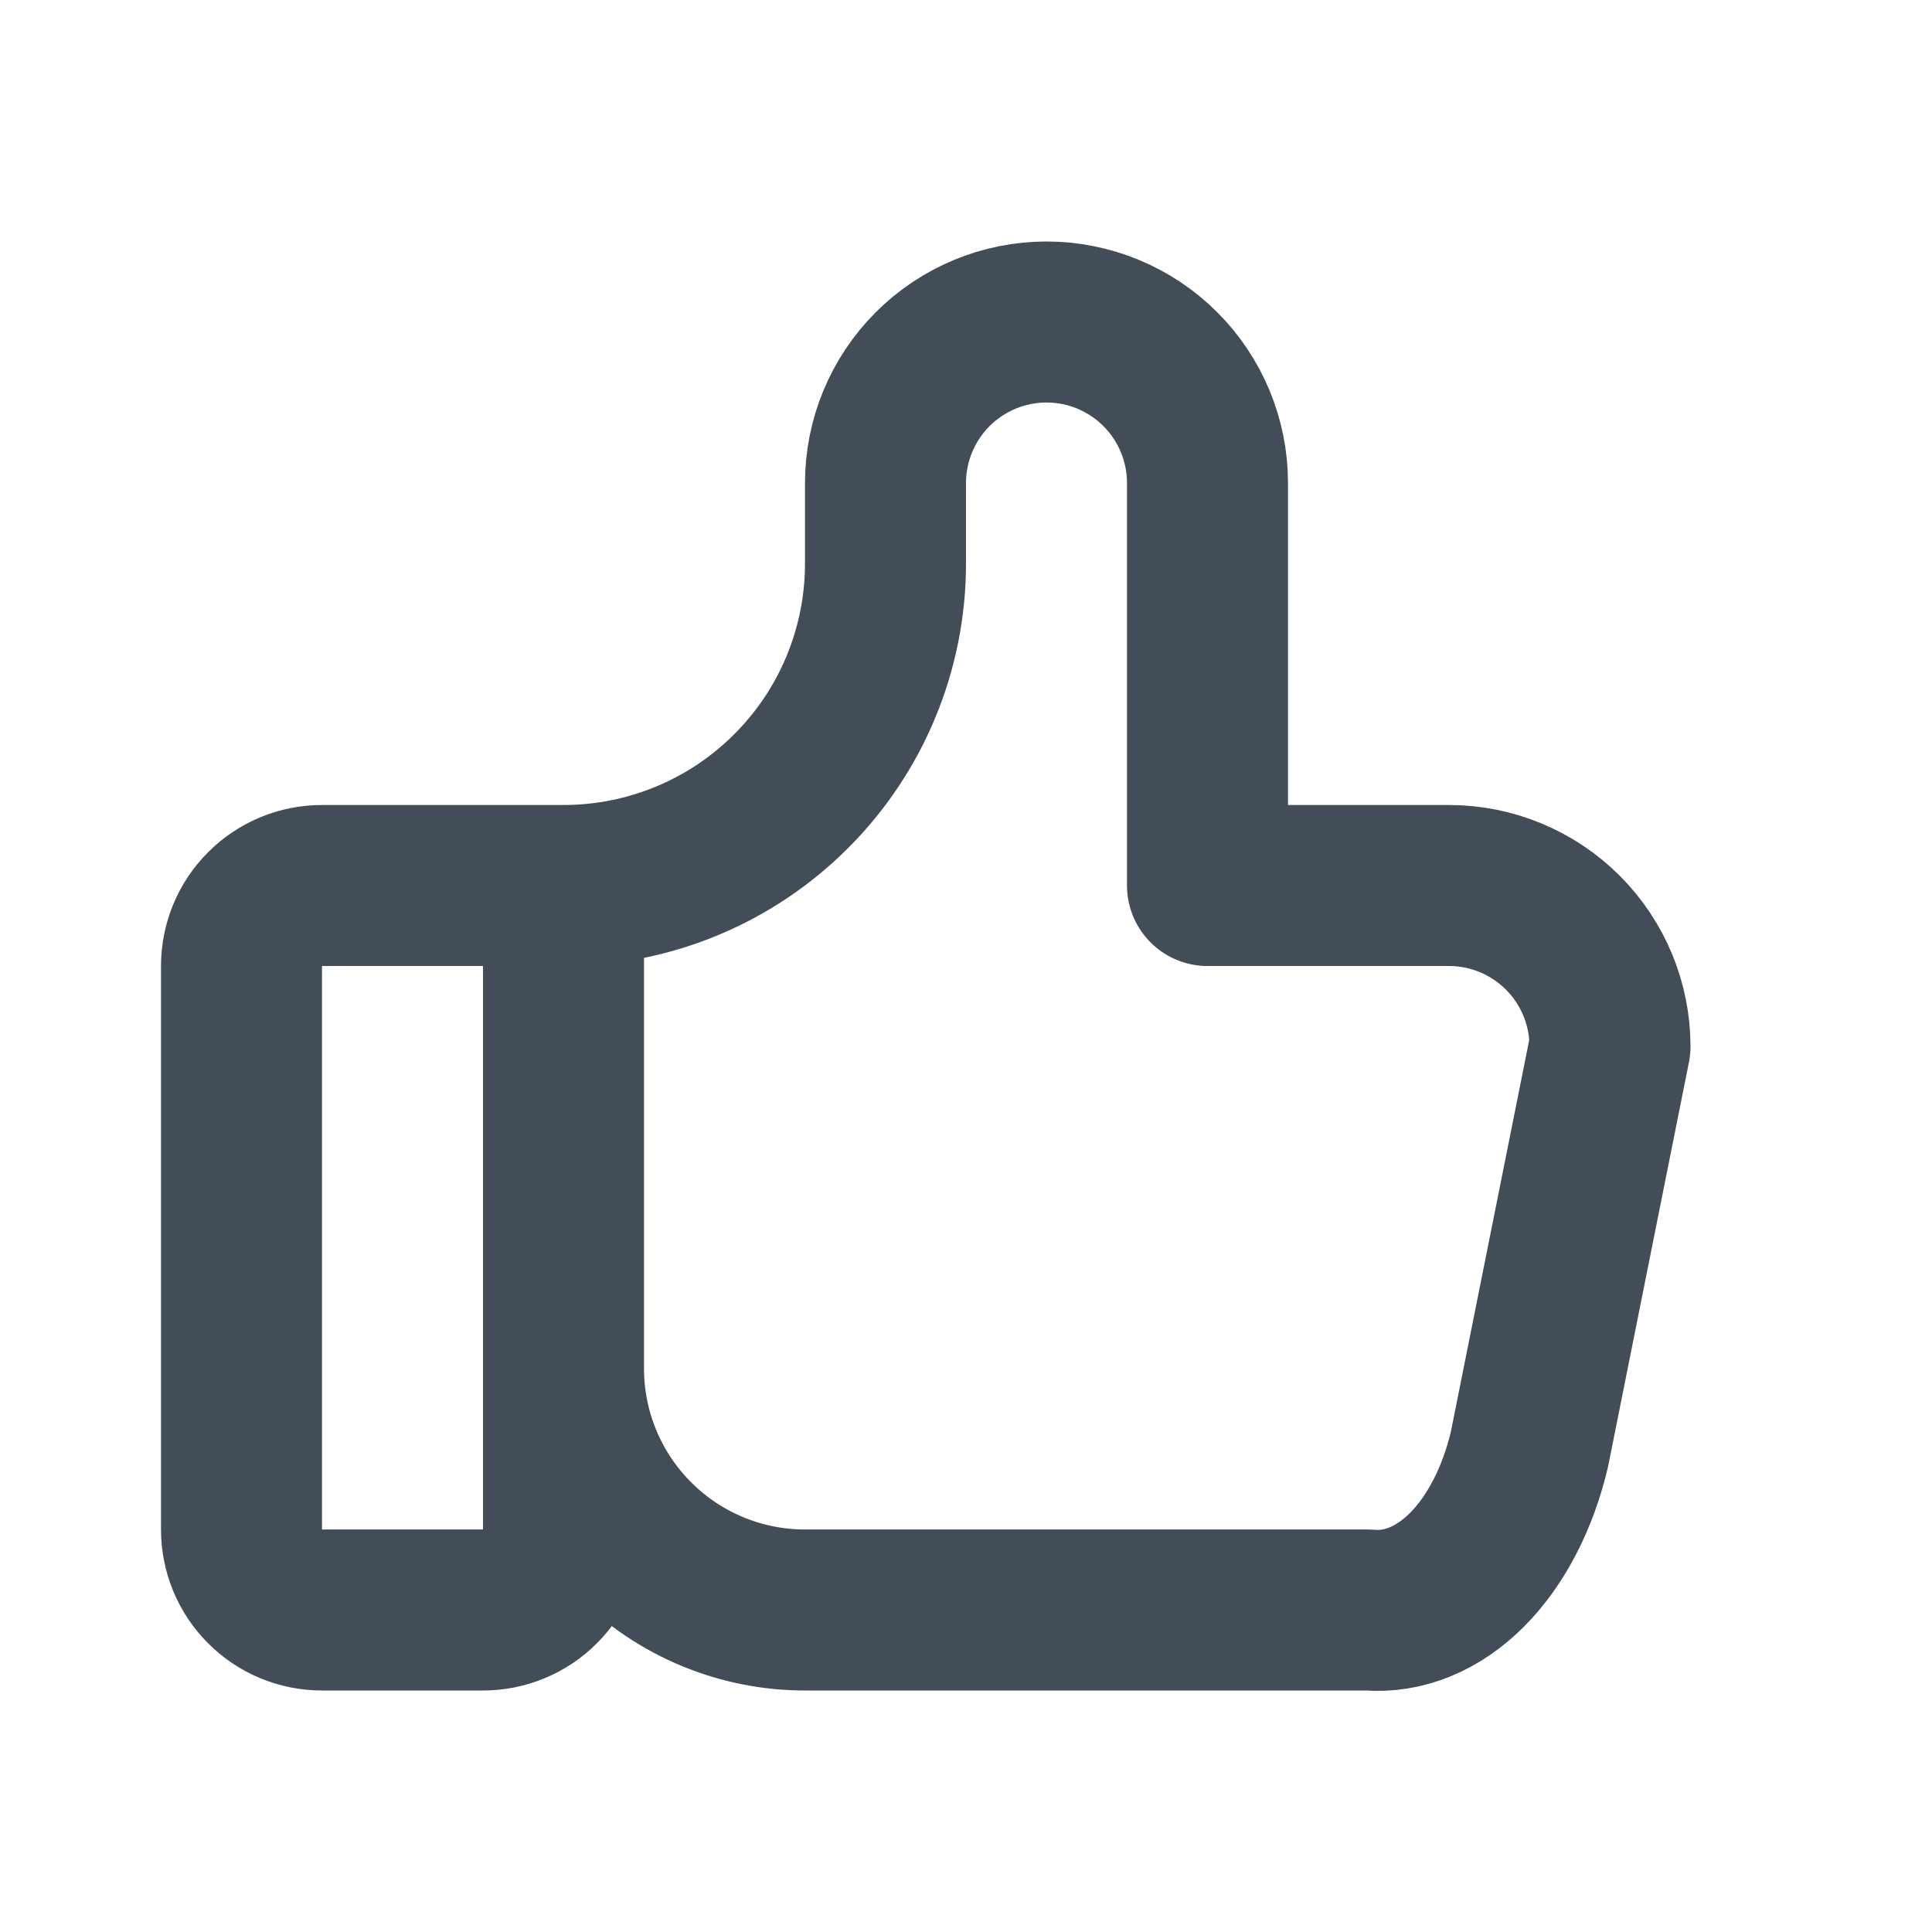
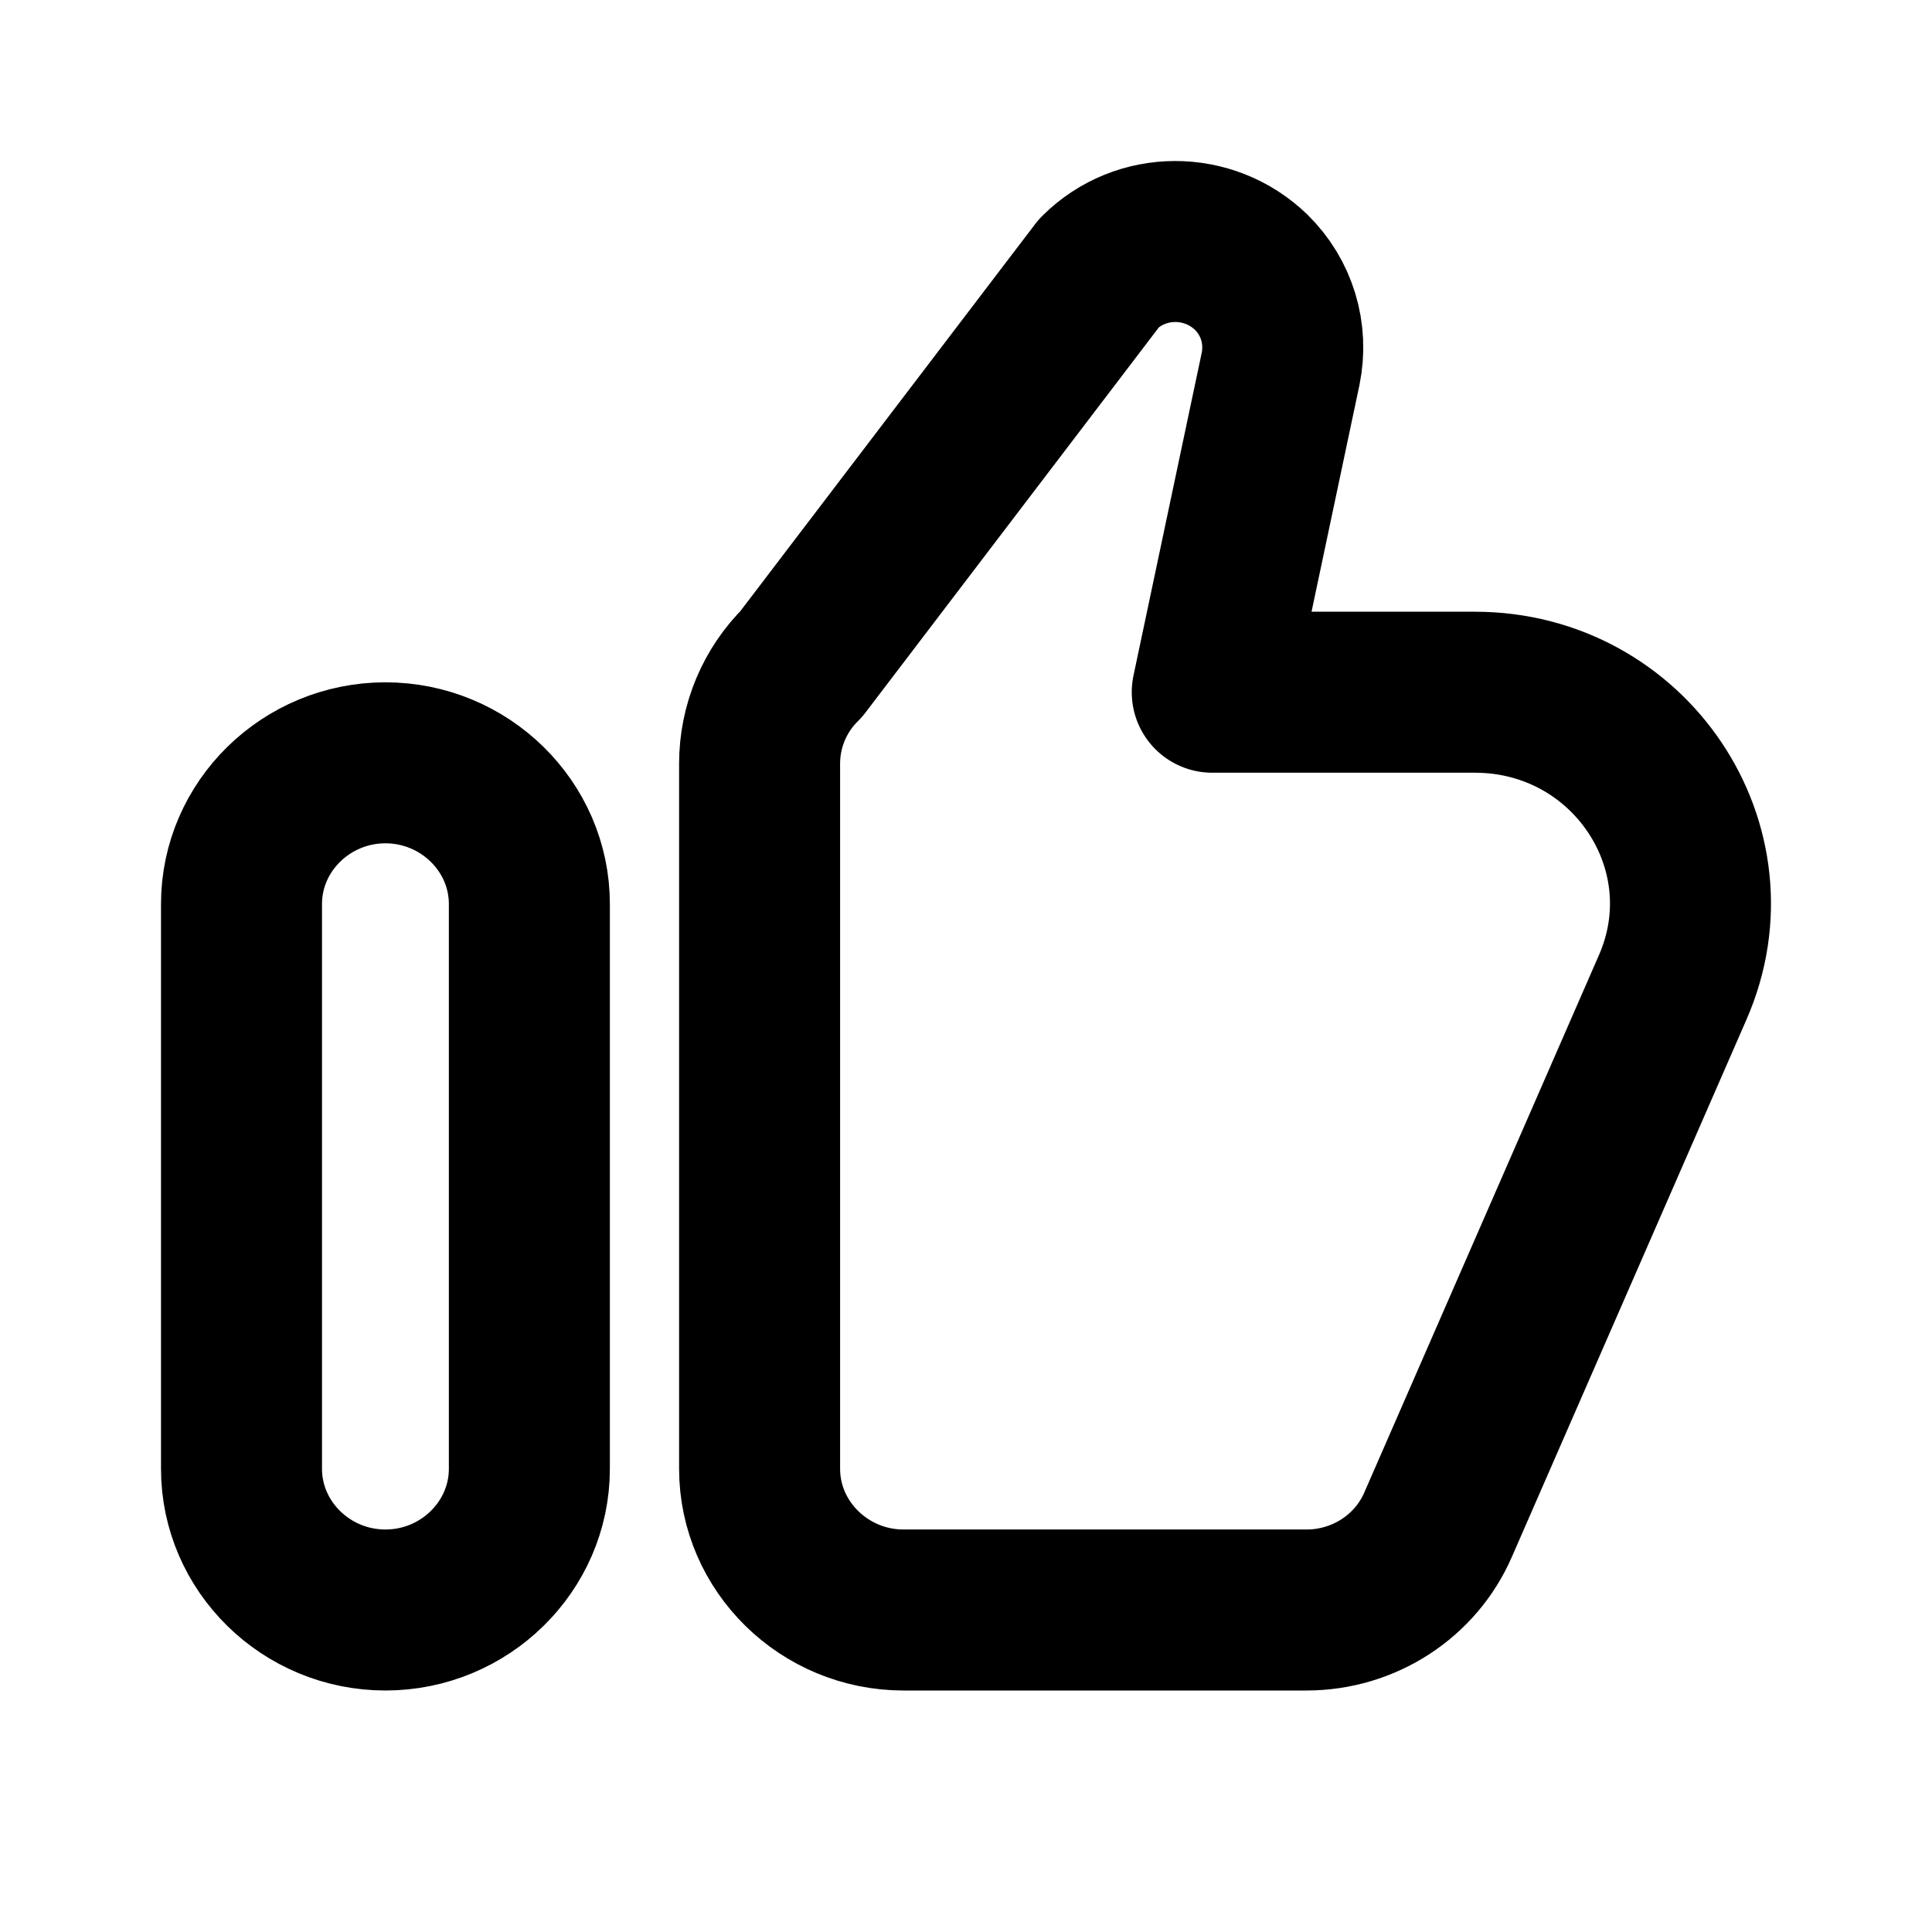
<svg xmlns="http://www.w3.org/2000/svg" width="24" height="24" viewBox="0 0 24 24" fill="none">
-   <path d="M7 11V19C7 19.265 6.895 19.52 6.707 19.707C6.52 19.895 6.265 20 6 20H4C3.735 20 3.48 19.895 3.293 19.707C3.105 19.52 3 19.265 3 19V12C3 11.735 3.105 11.48 3.293 11.293C3.48 11.105 3.735 11 4 11H7ZM7 11C8.061 11 9.078 10.579 9.828 9.828C10.579 9.078 11 8.061 11 7V6C11 5.47 11.211 4.961 11.586 4.586C11.961 4.211 12.47 4 13 4C13.53 4 14.039 4.211 14.414 4.586C14.789 4.961 15 5.47 15 6V11H18C18.53 11 19.039 11.211 19.414 11.586C19.789 11.961 20 12.47 20 13L19 18C18.856 18.613 18.583 19.14 18.223 19.501C17.862 19.862 17.433 20.037 17 20H10C9.204 20 8.441 19.684 7.879 19.121C7.316 18.559 7 17.796 7 17" stroke="#424D57" stroke-width="2" stroke-linecap="round" stroke-linejoin="round" />
+   <path d="M13.655 3.389L9.954 8.248C9.624 8.572 9.436 9.02 9.436 9.485L9.436 18.246C9.436 19.211 10.241 20 11.224 20L16.23 20C16.945 20 17.588 19.579 17.865 18.939L20.779 12.265C21.539 10.528 20.243 8.599 18.321 8.599L15.059 8.599L15.908 4.582C15.997 4.143 15.863 3.696 15.541 3.38C15.014 2.872 14.174 2.872 13.655 3.389ZM4.788 20C5.771 20 6.576 19.211 6.576 18.246L6.576 11.23C6.576 10.265 5.771 9.476 4.788 9.476C3.804 9.476 3 10.265 3 11.23L3 18.246C3 19.211 3.804 20 4.788 20Z" stroke="black" stroke-width="2" stroke-linecap="round" stroke-linejoin="round" />
</svg>
